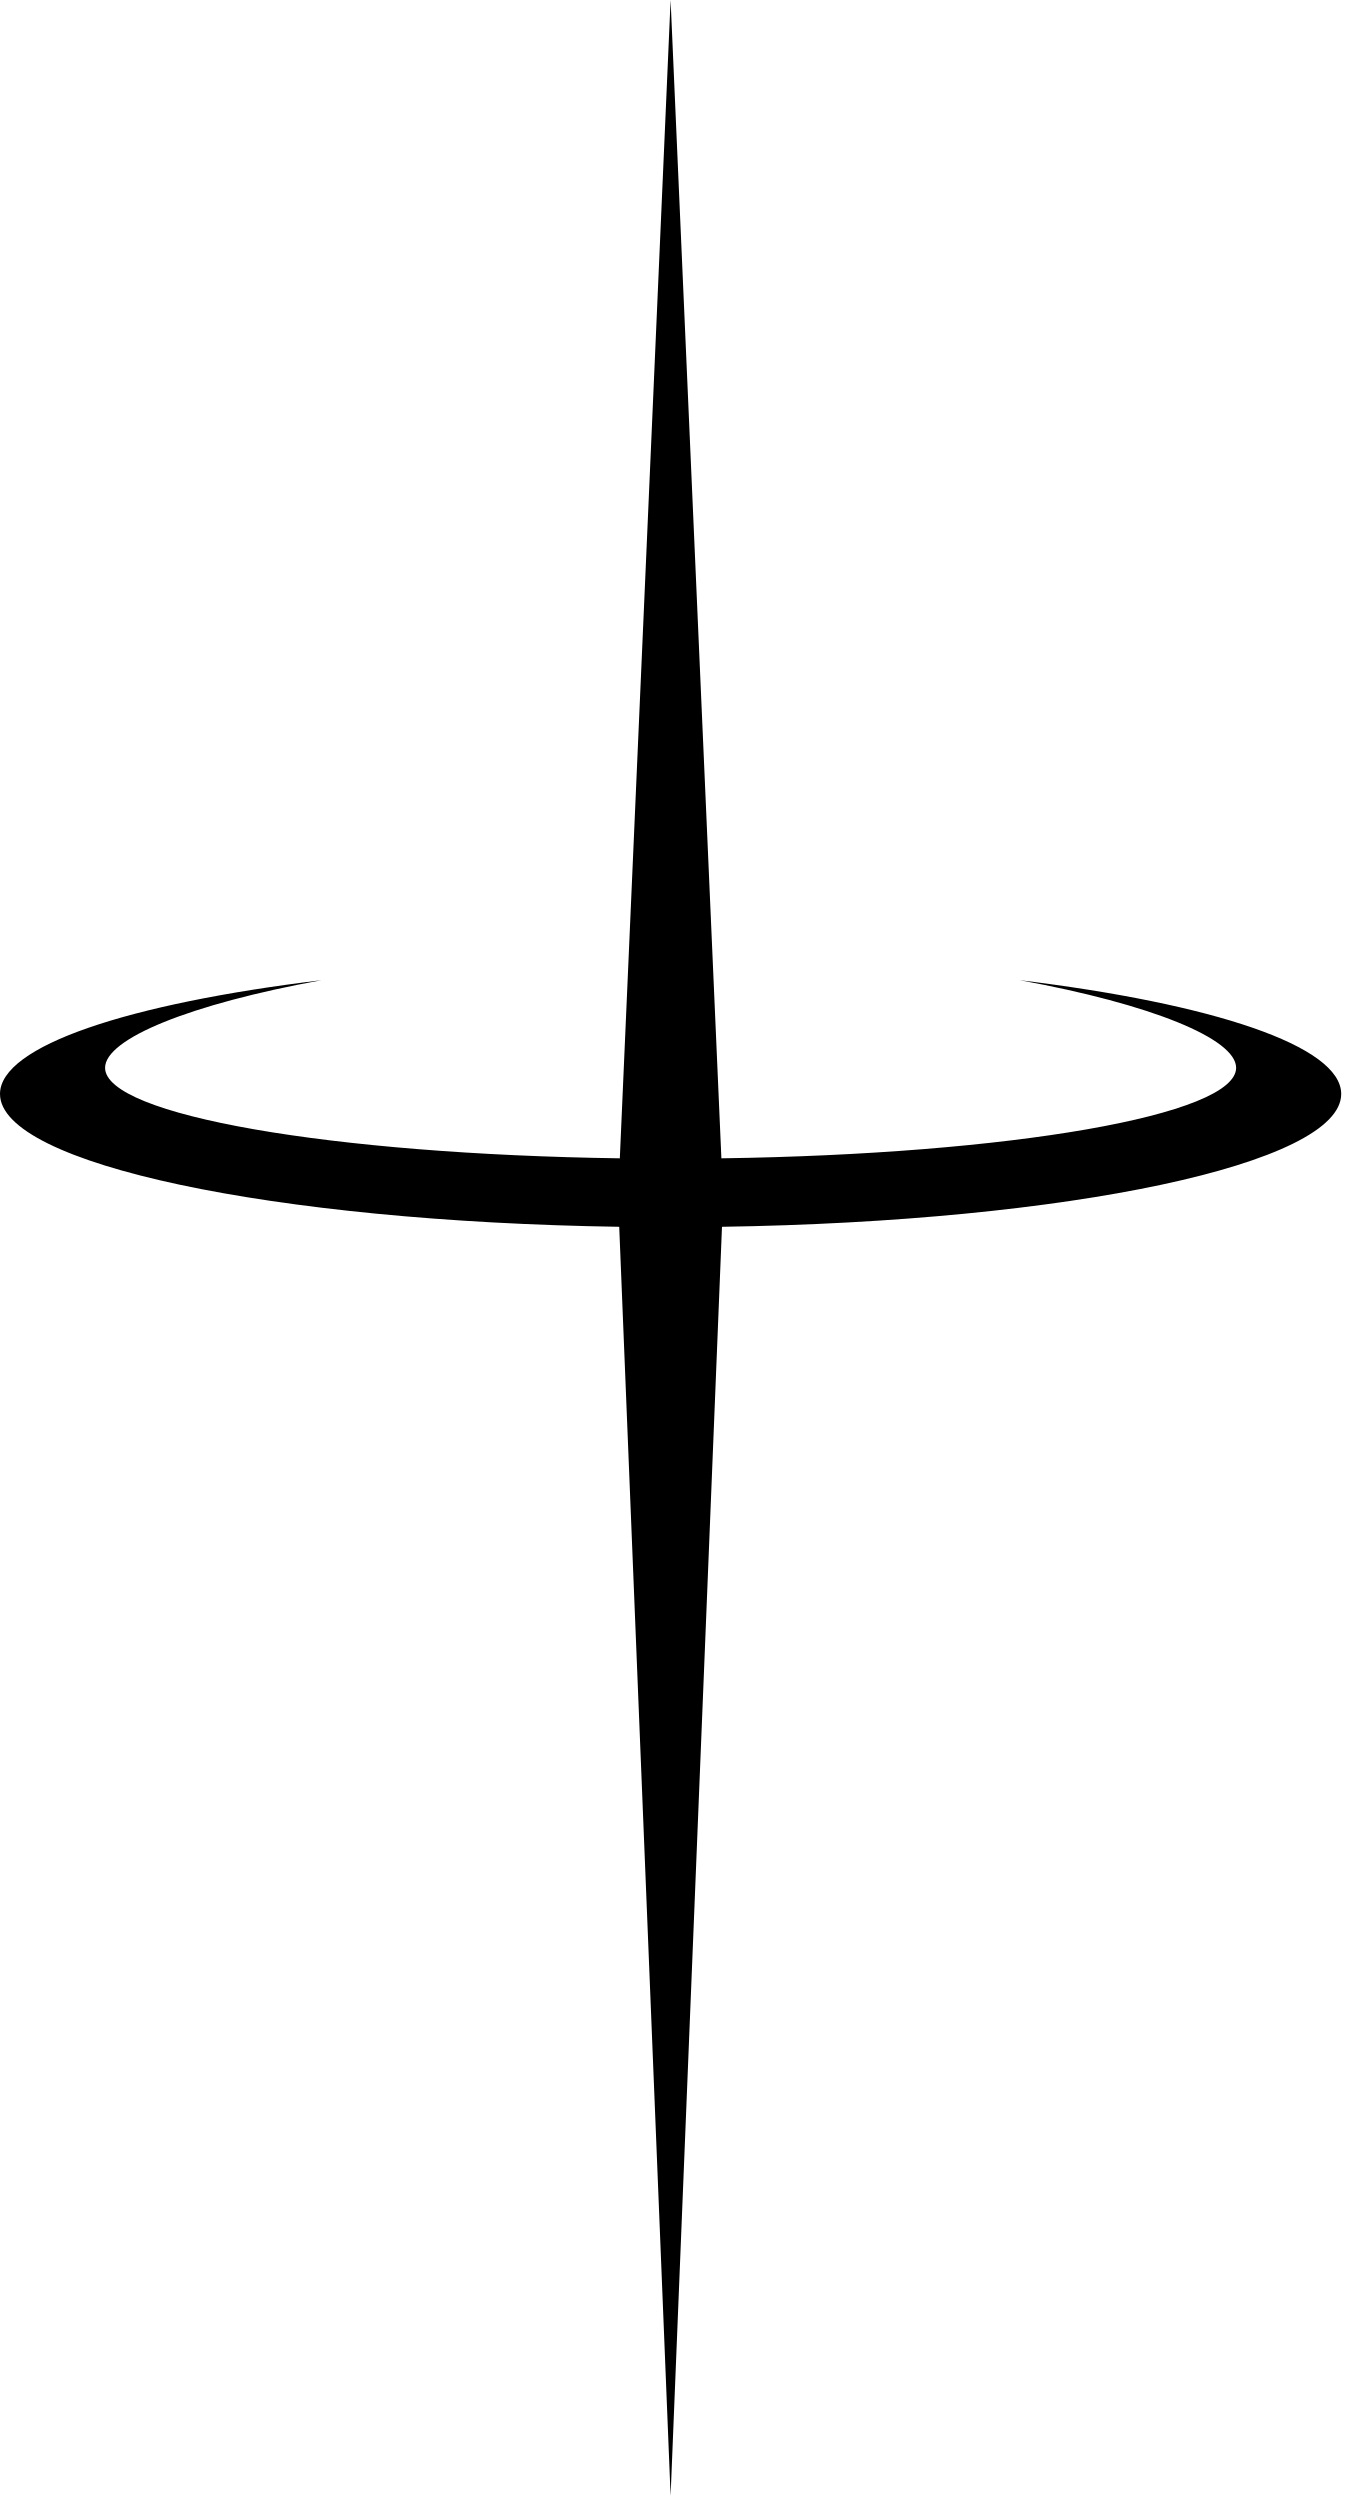
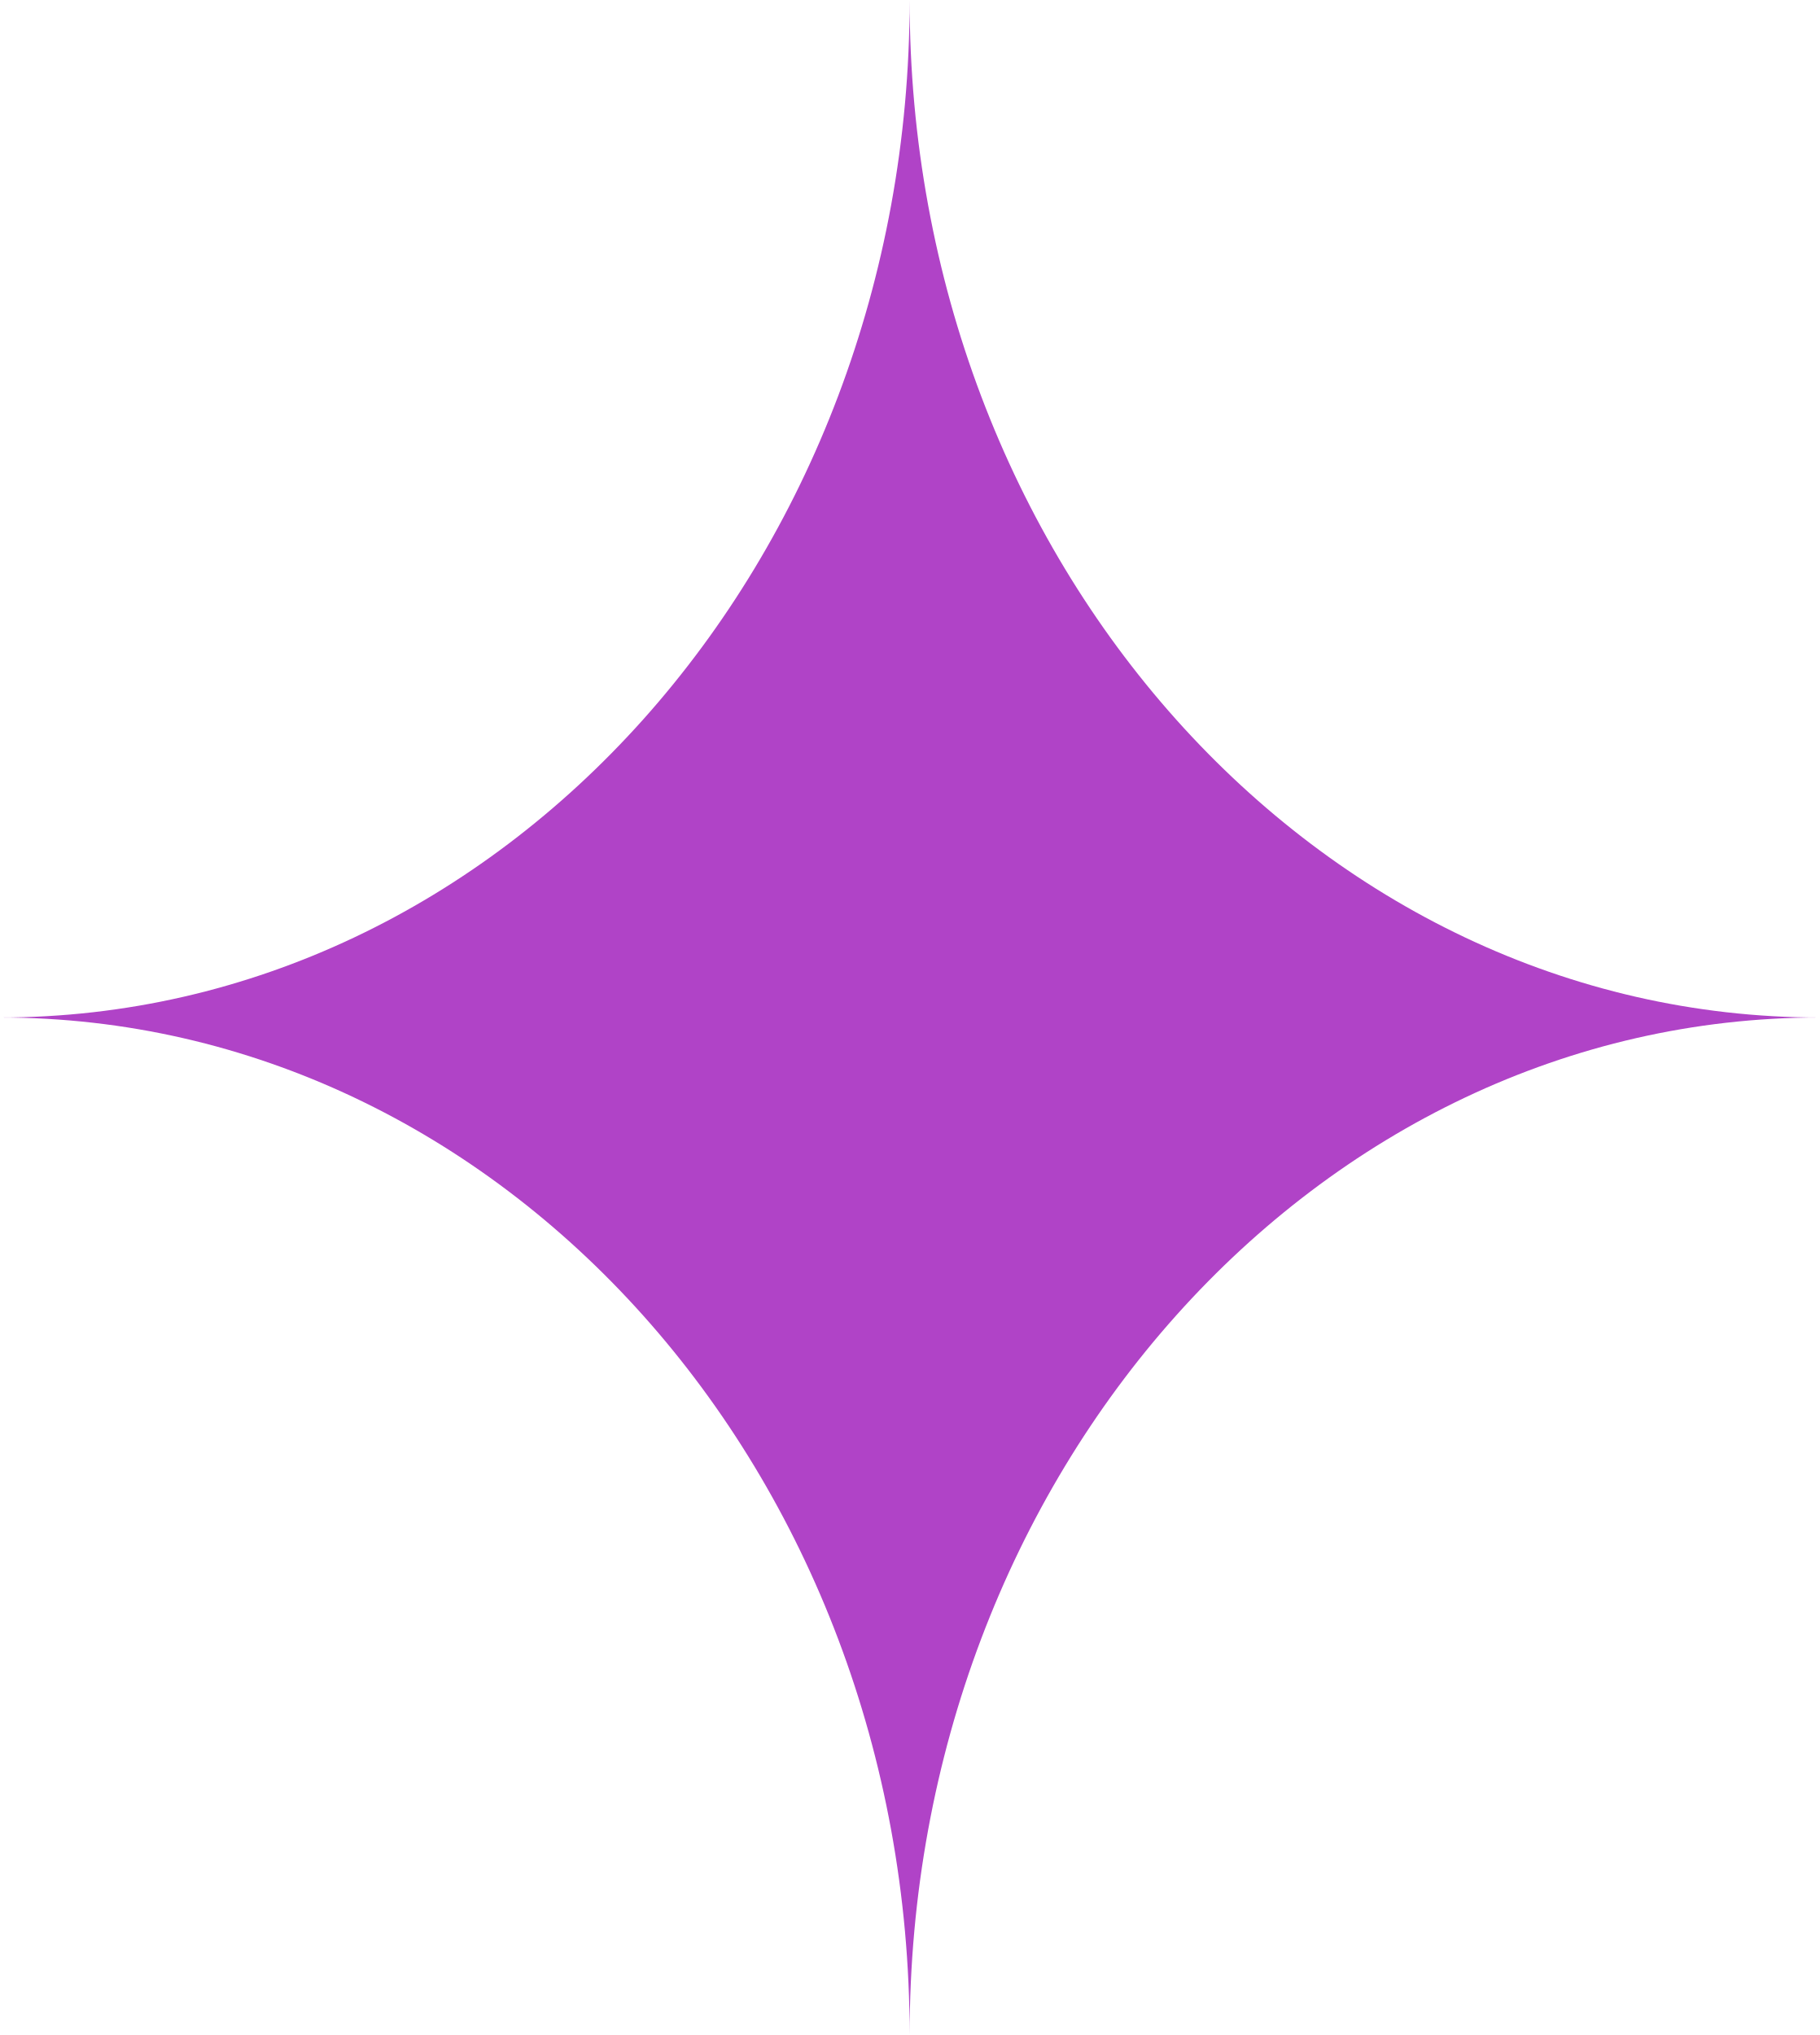
- <svg xmlns="http://www.w3.org/2000/svg" width="113" height="209" viewBox="0 0 113 209" fill="none">
-   <path d="M112.125 91.456C112.125 87.428 101.364 83.903 85.246 81.943C96.256 83.952 103.34 86.841 103.34 89.268C103.34 93.236 84.428 96.493 60.308 96.836L56.062 0L51.817 96.836C27.697 96.493 8.785 93.236 8.785 89.268C8.785 86.841 15.864 83.952 26.879 81.943C10.761 83.898 0 87.428 0 91.456C0 97.319 22.813 102.122 51.767 102.56L56.062 208.65L60.358 102.56C89.307 102.122 112.125 97.319 112.125 91.456Z" fill="black" />
+ <svg xmlns="http://www.w3.org/2000/svg" width="135" height="151" viewBox="0 0 135 151" fill="none">
+   <path d="M67.5 0C67.5 41.693 37.276 75.5 0 75.5C37.276 75.5 67.5 109.307 67.5 151C67.5 109.307 97.725 75.5 135 75.5C97.725 75.5 67.5 41.693 67.5 0Z" fill="#B043C7" />
</svg>
